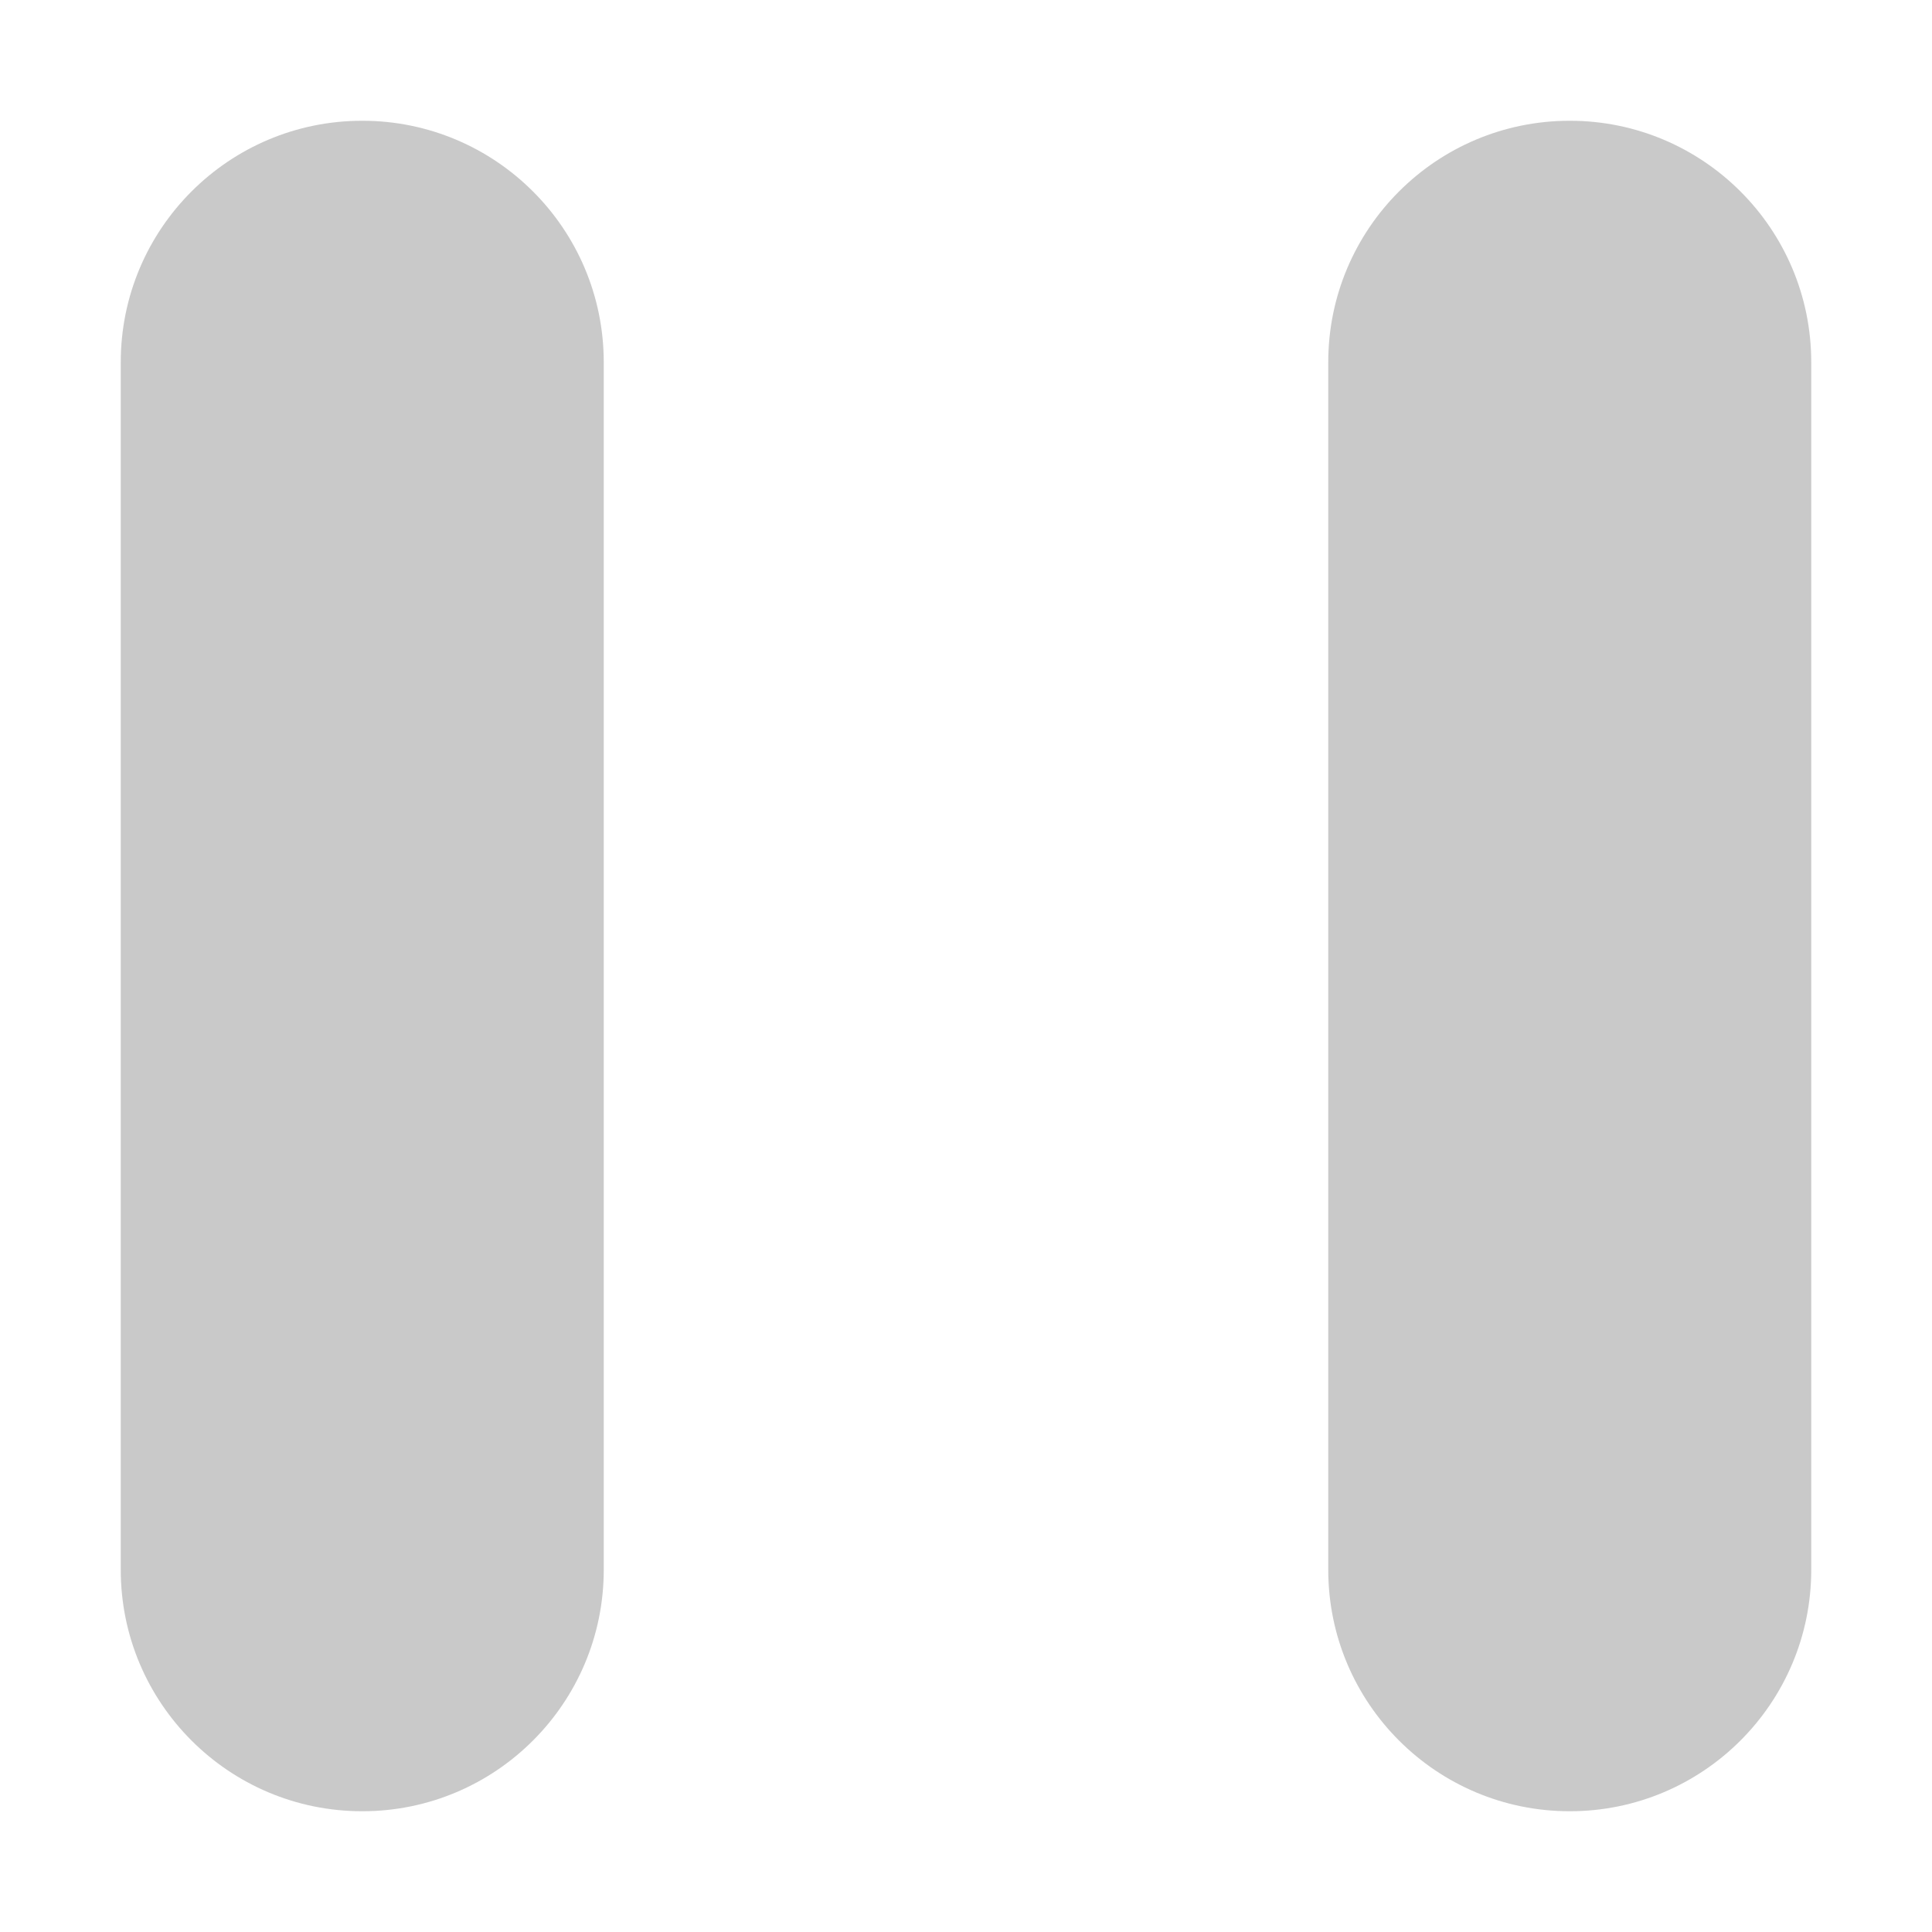
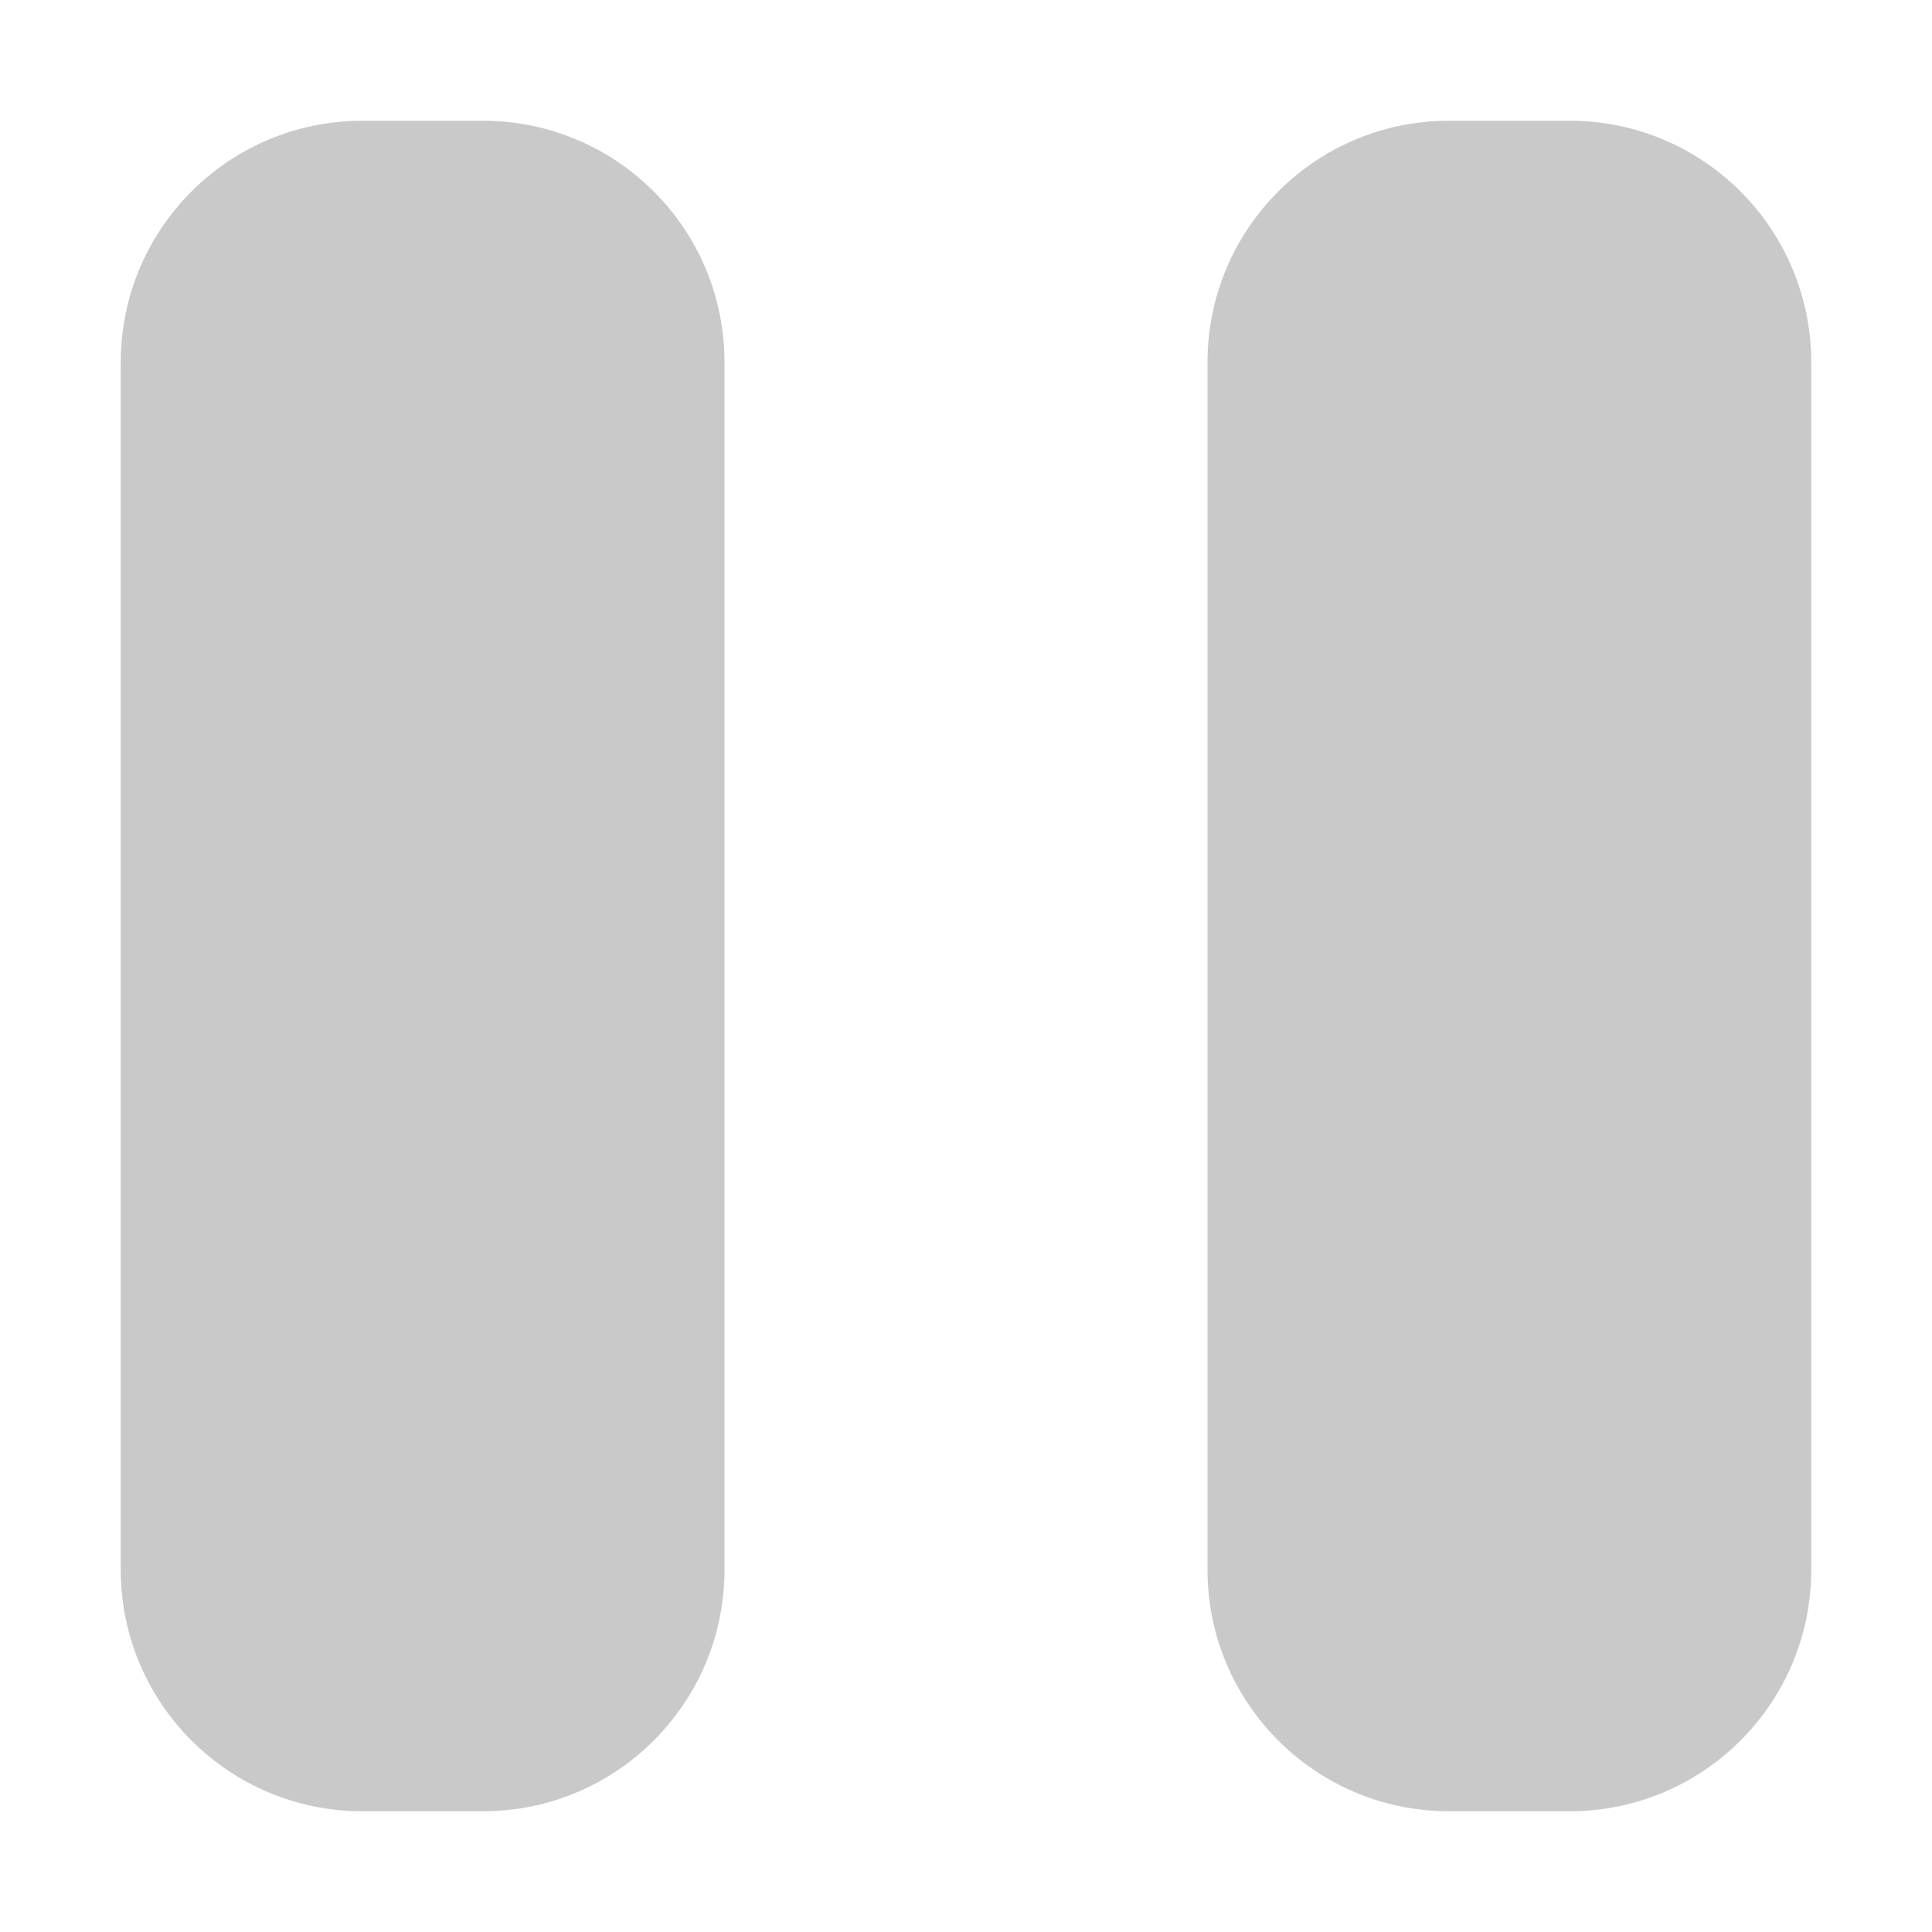
<svg xmlns="http://www.w3.org/2000/svg" id="a" width="16" height="16" viewBox="0 0 16 16">
-   <rect x="1" y="1" width="4" height="14" rx="2" ry="2" style="fill:#949494; opacity:.5;" />
-   <rect x="11" y="1" width="4" height="14" rx="2" ry="2" style="fill:#949494; opacity:.5;" />
+   <rect x="1" y="1" width="5" height="14" rx="2" ry="2" style="fill:#949494; opacity:.5;" />
+   <rect x="10" y="1" width="5" height="14" rx="2" ry="2" style="fill:#949494; opacity:.5;" />
</svg>
